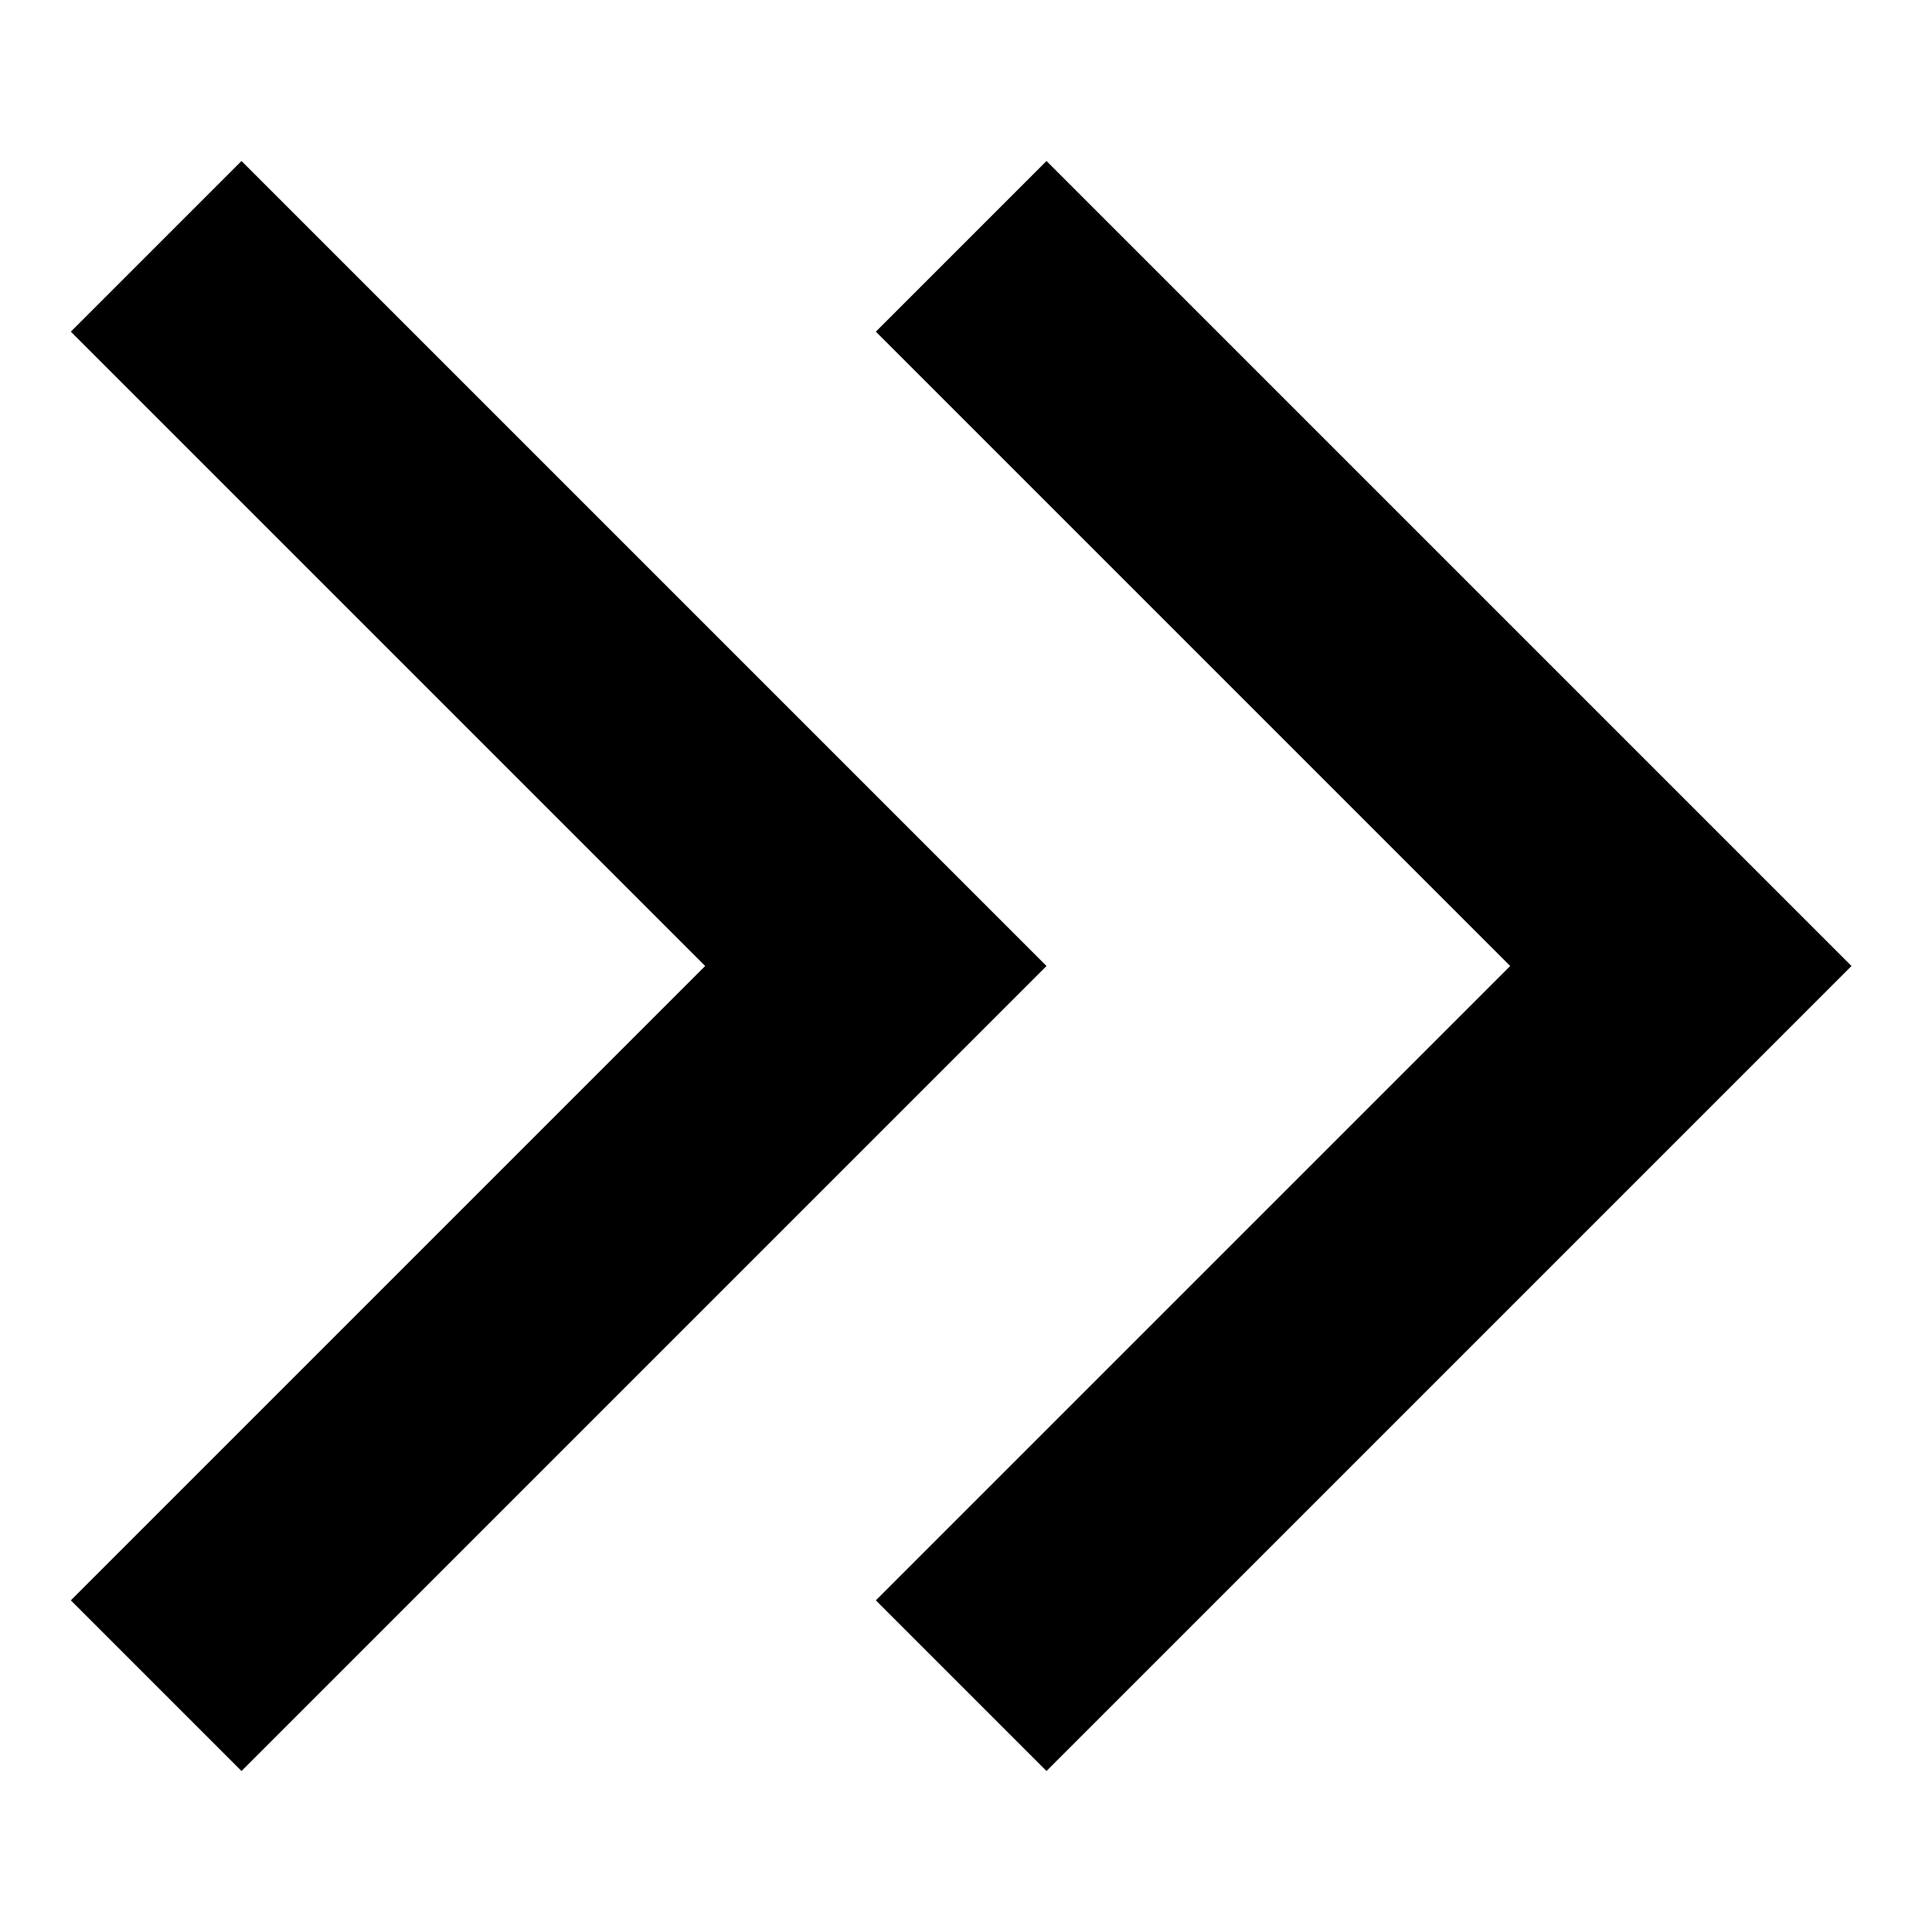
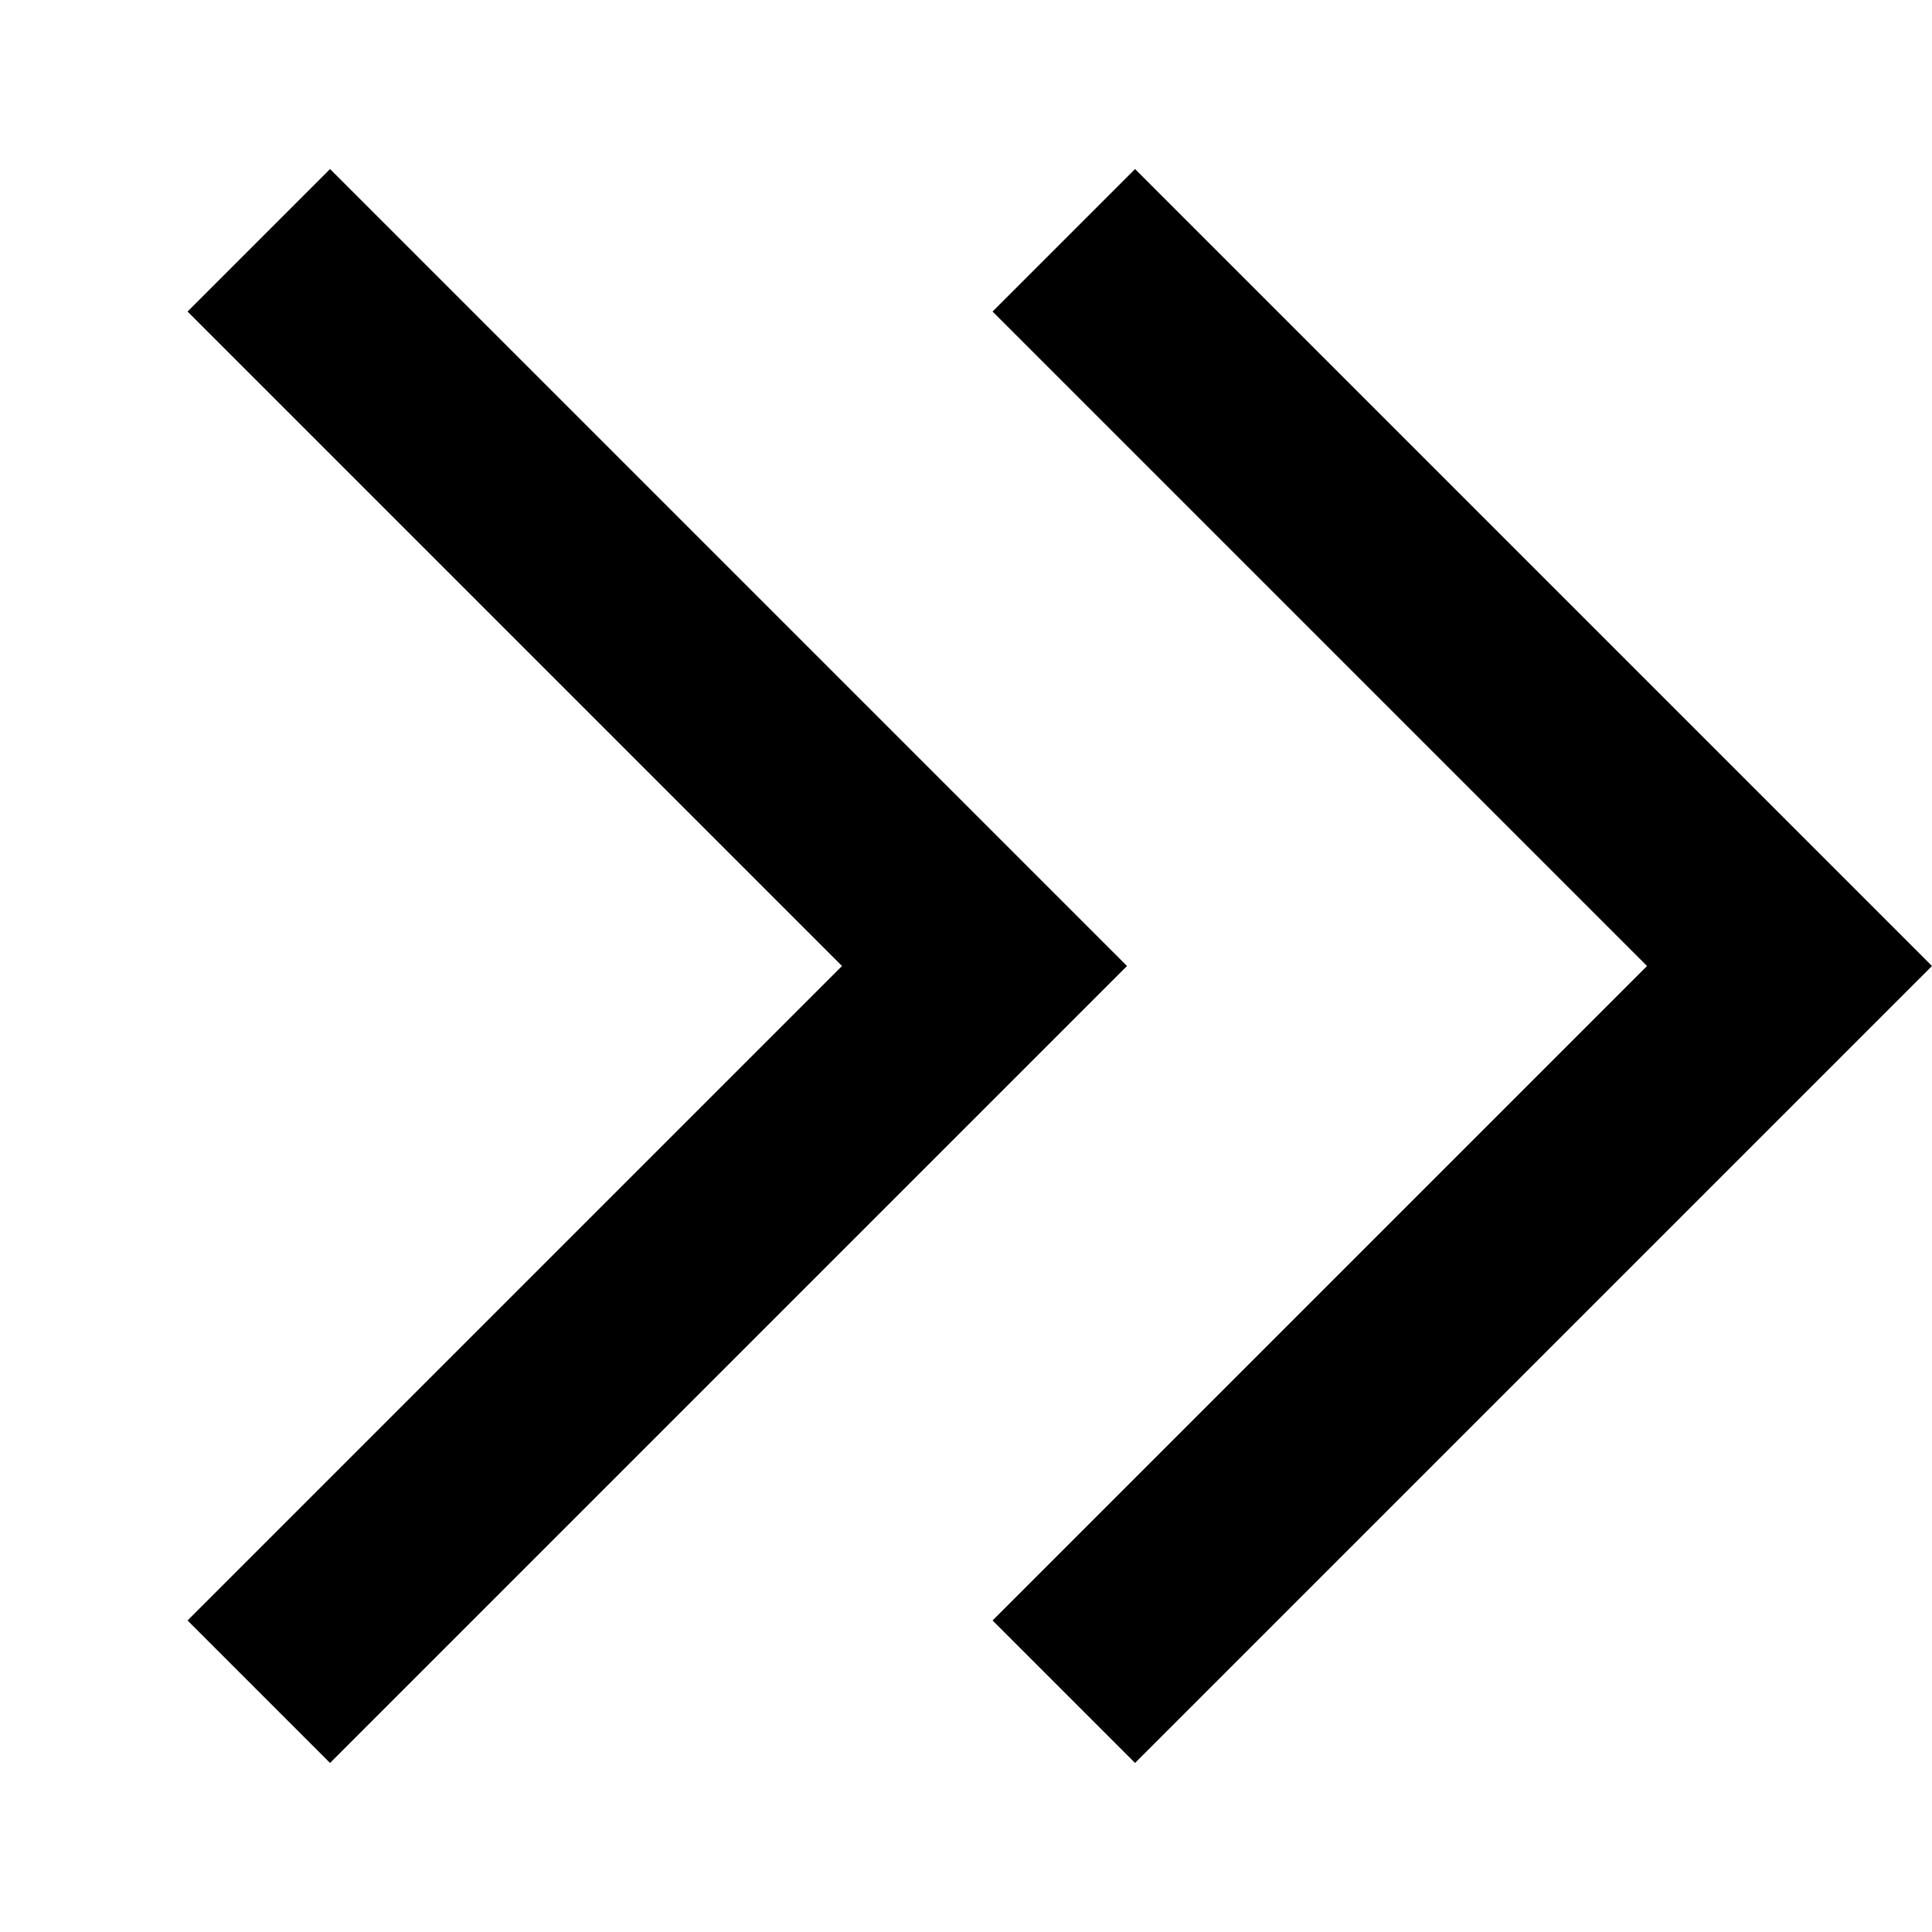
<svg xmlns="http://www.w3.org/2000/svg" width="24" height="24" viewBox="0 0 24 24">
-   <path d="M5.88 4.12L13.76 12l-7.88 7.88L8 22l10-10L8 2z" transform="translate(-5)" />
-   <path d="M5.88 4.12L13.76 12l-7.88 7.88L8 22l10-10L8 2z" transform="translate(5)" />
+   <path d="M11.67 3.87L9.9 2.1 0 12l9.9 9.9 1.77-1.77L3.54 12z" transform="rotate(180 12 12) translate(0)" />
+   <path d="M11.67 3.87L9.9 2.1 0 12l9.9 9.9 1.77-1.77L3.54 12z" transform="rotate(180 12 12) translate(10)" />
  <path fill="none" d="M0 0h24v24H0z" />
</svg>
